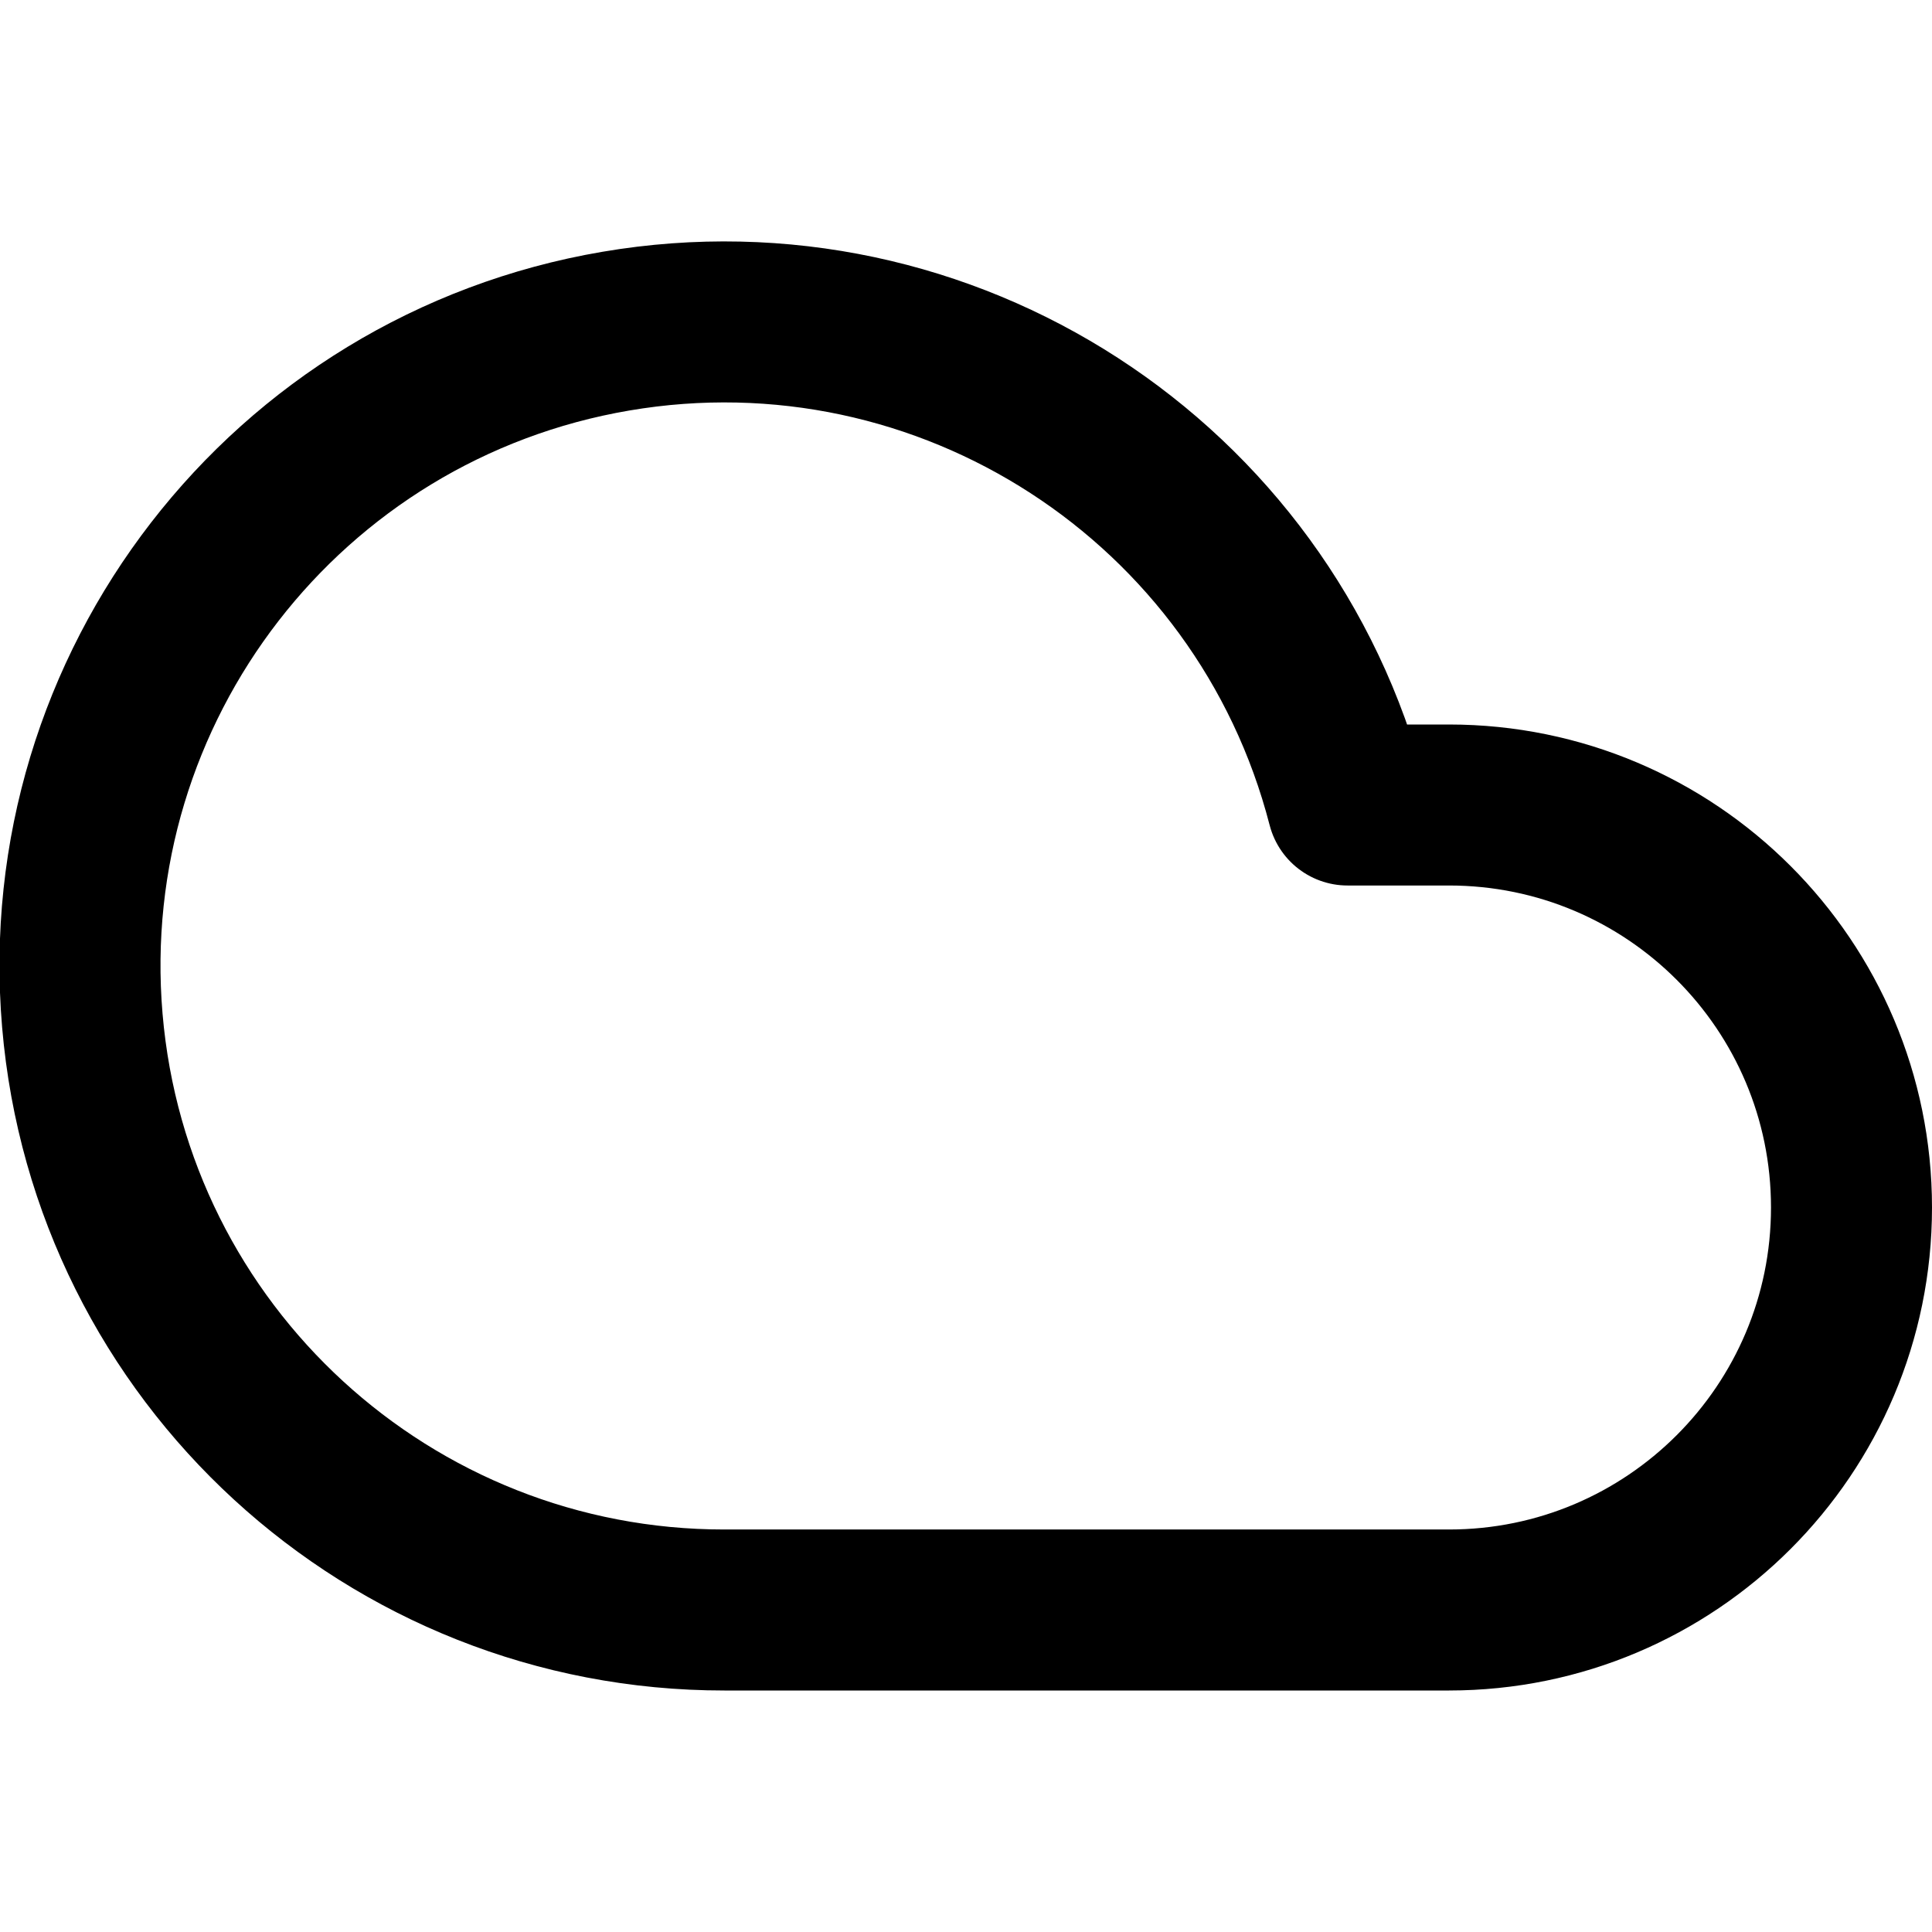
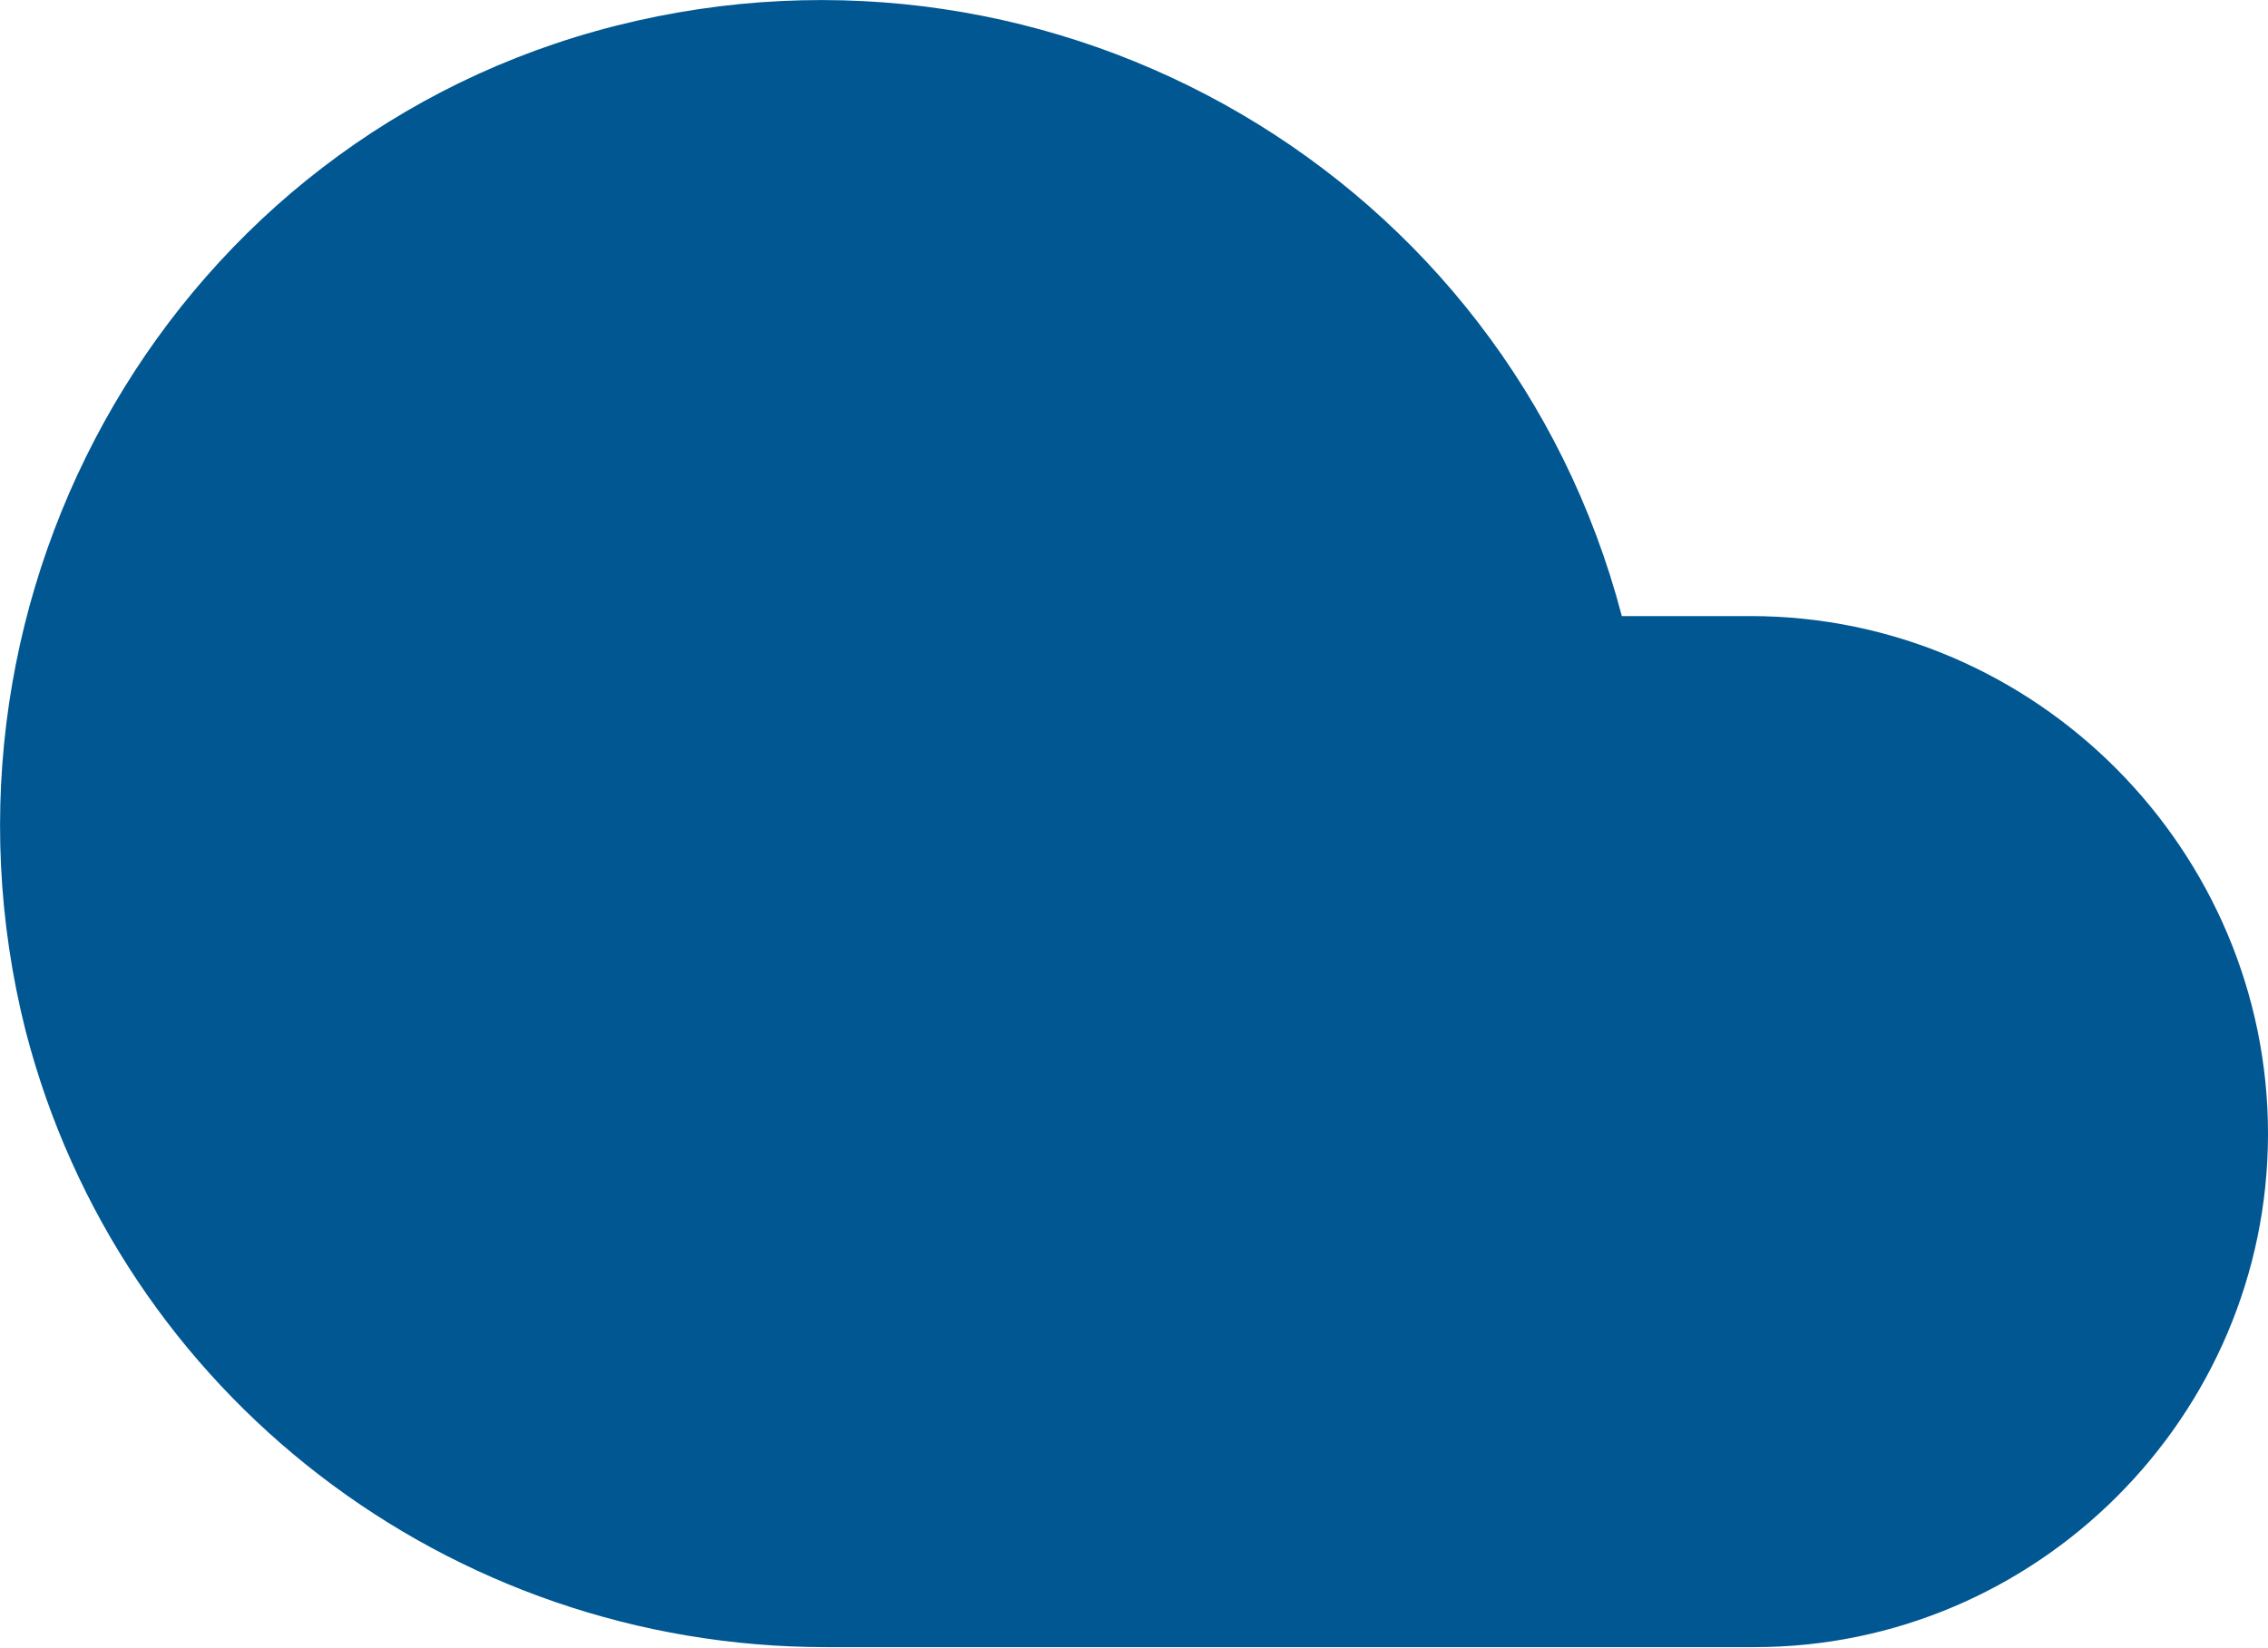
- <svg xmlns="http://www.w3.org/2000/svg" width="24" height="24" viewBox="0 0 24 24" fill="none" stroke="currentColor" stroke-width="2" stroke-linecap="round" stroke-linejoin="round" class="feather feather-cloud">
-   <path d="M18 10h-1.26A8 8 0 1 0 9 20h9a5 5 0 0 0 0-10z" />
+ <svg xmlns="http://www.w3.org/2000/svg" version="1.1" baseProfile="tiny" id="Layer_1" x="0px" y="0px" viewBox="0 0 53 38.5" xml:space="preserve">
+   <path fill="#005792" d="M40.9,14.4h-3C35.2,4.1,24.7-2,14.4,0.6S-2,13.8,0.6,24.1c2.2,8.5,9.9,14.4,18.7,14.4h21.7  c6.6,0,12-5.4,12-12S47.6,14.4,40.9,14.4z" />
</svg>
